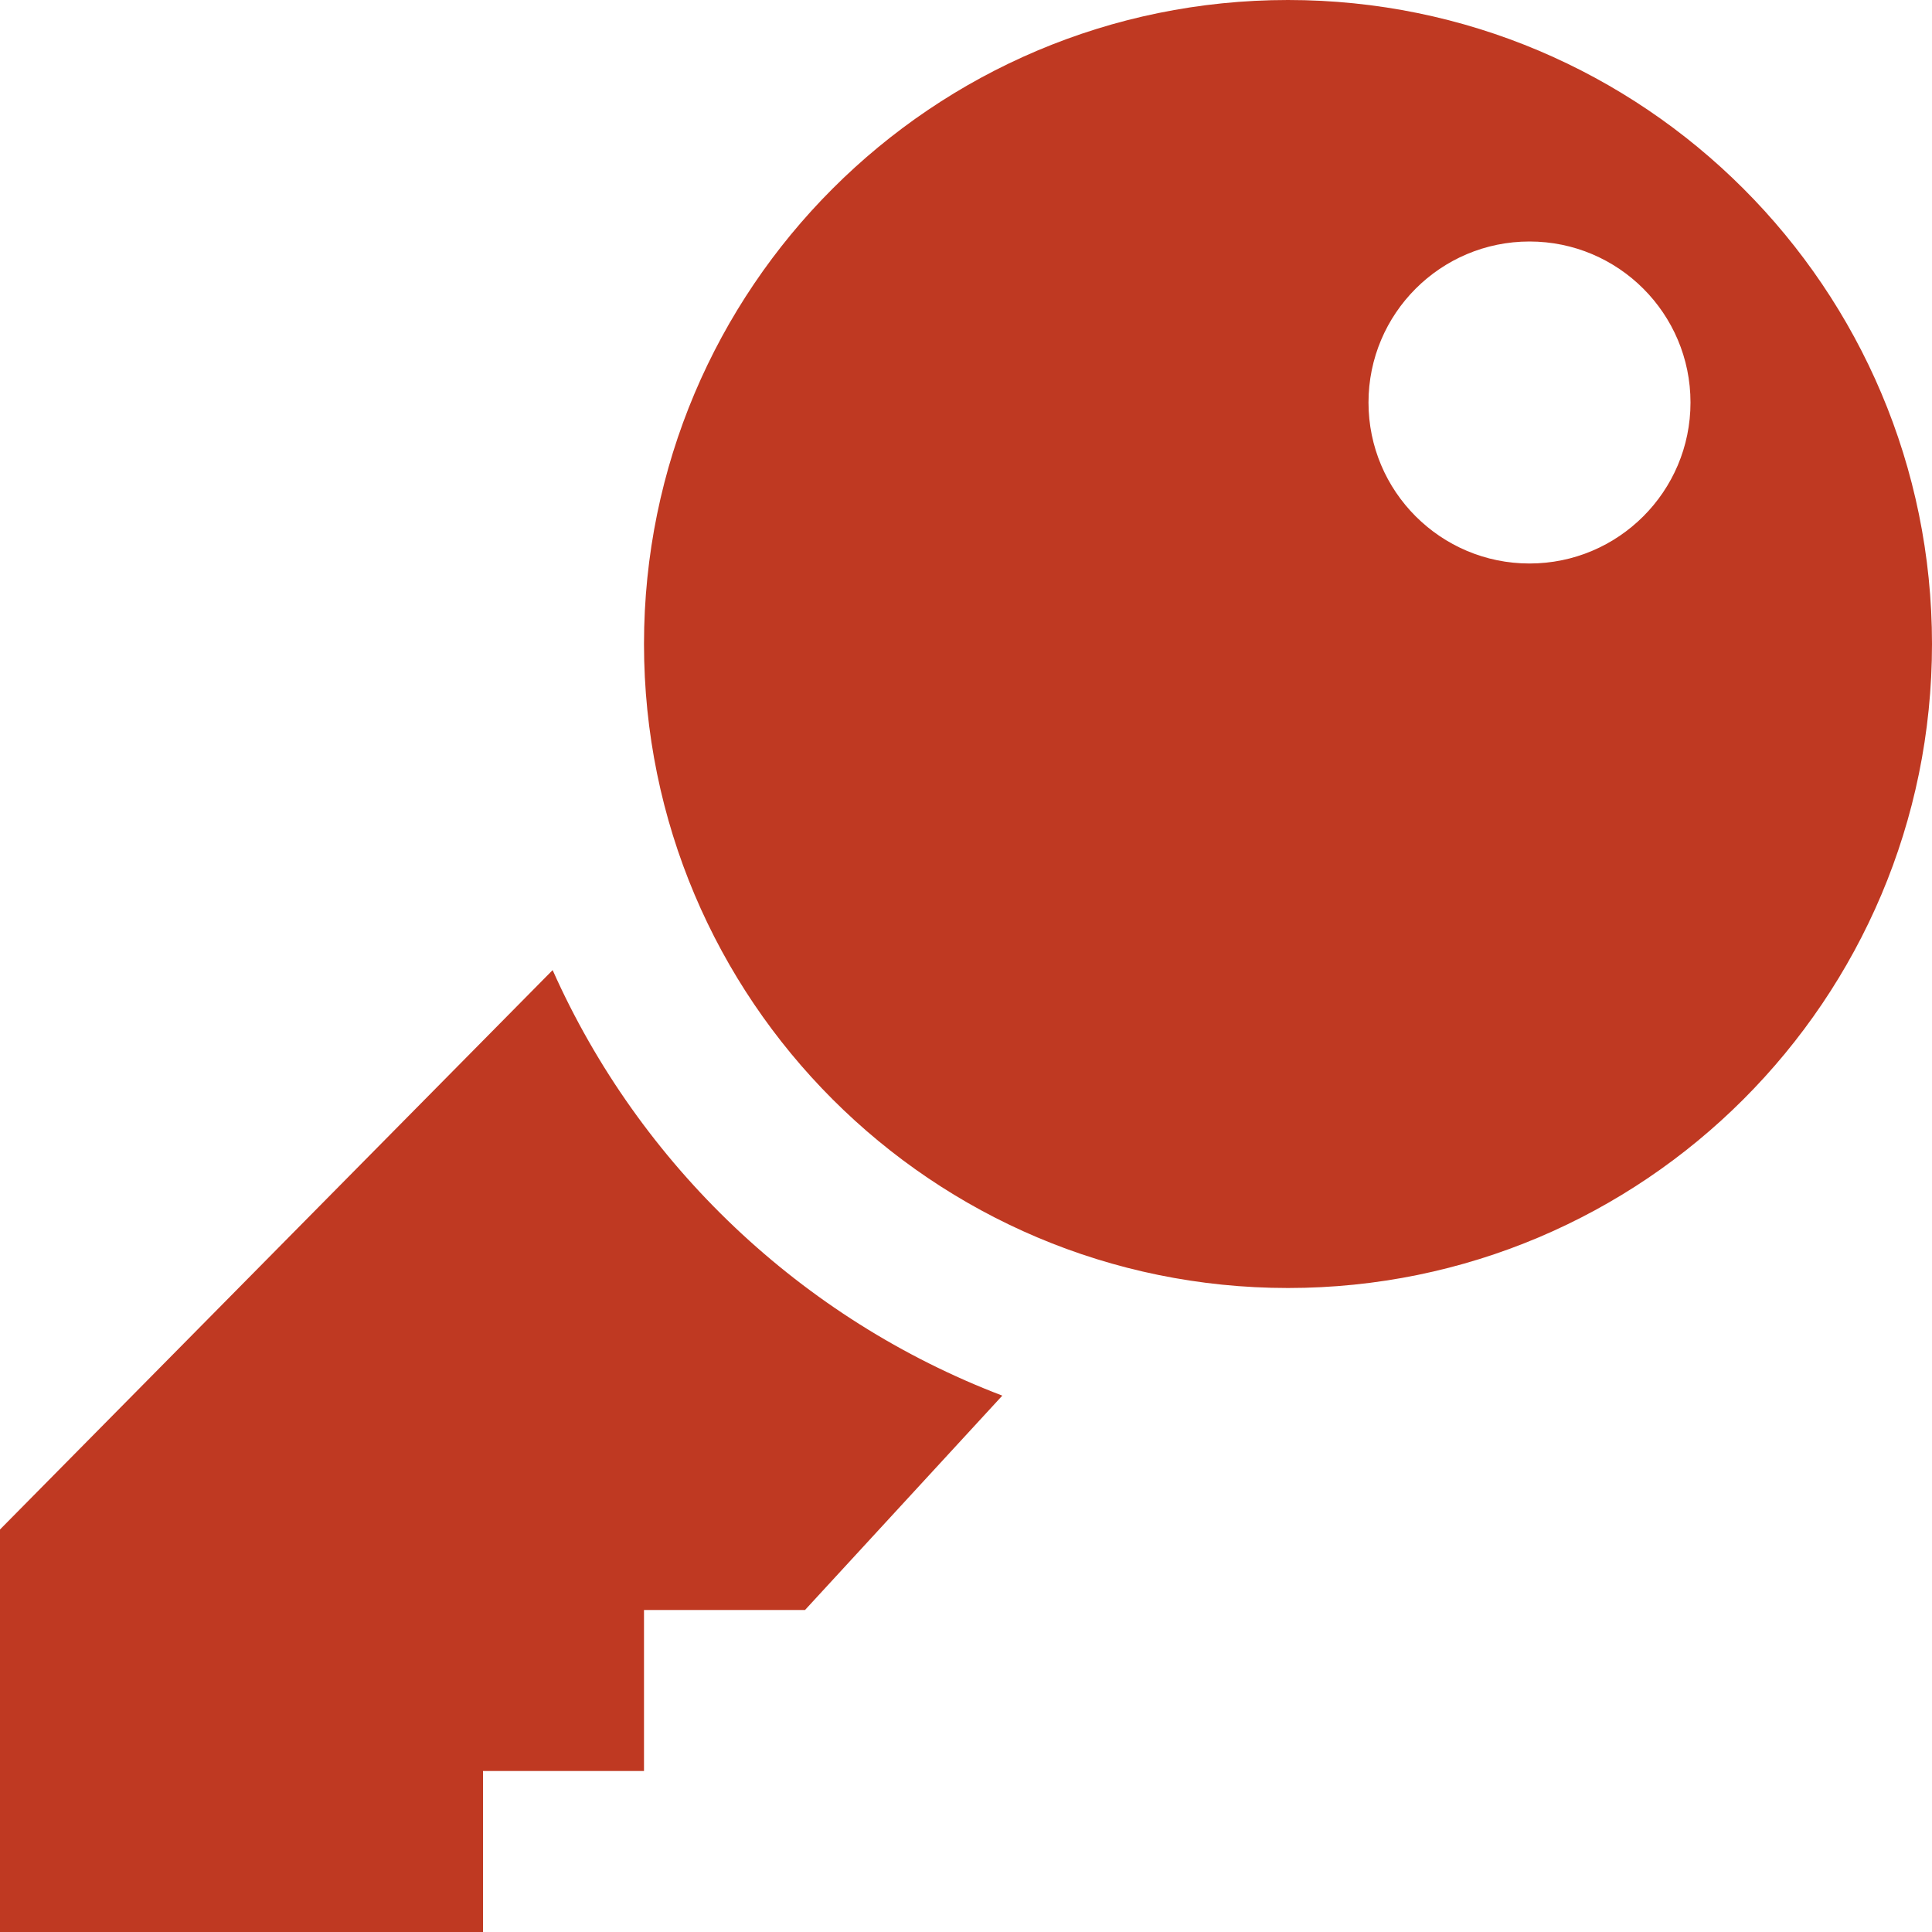
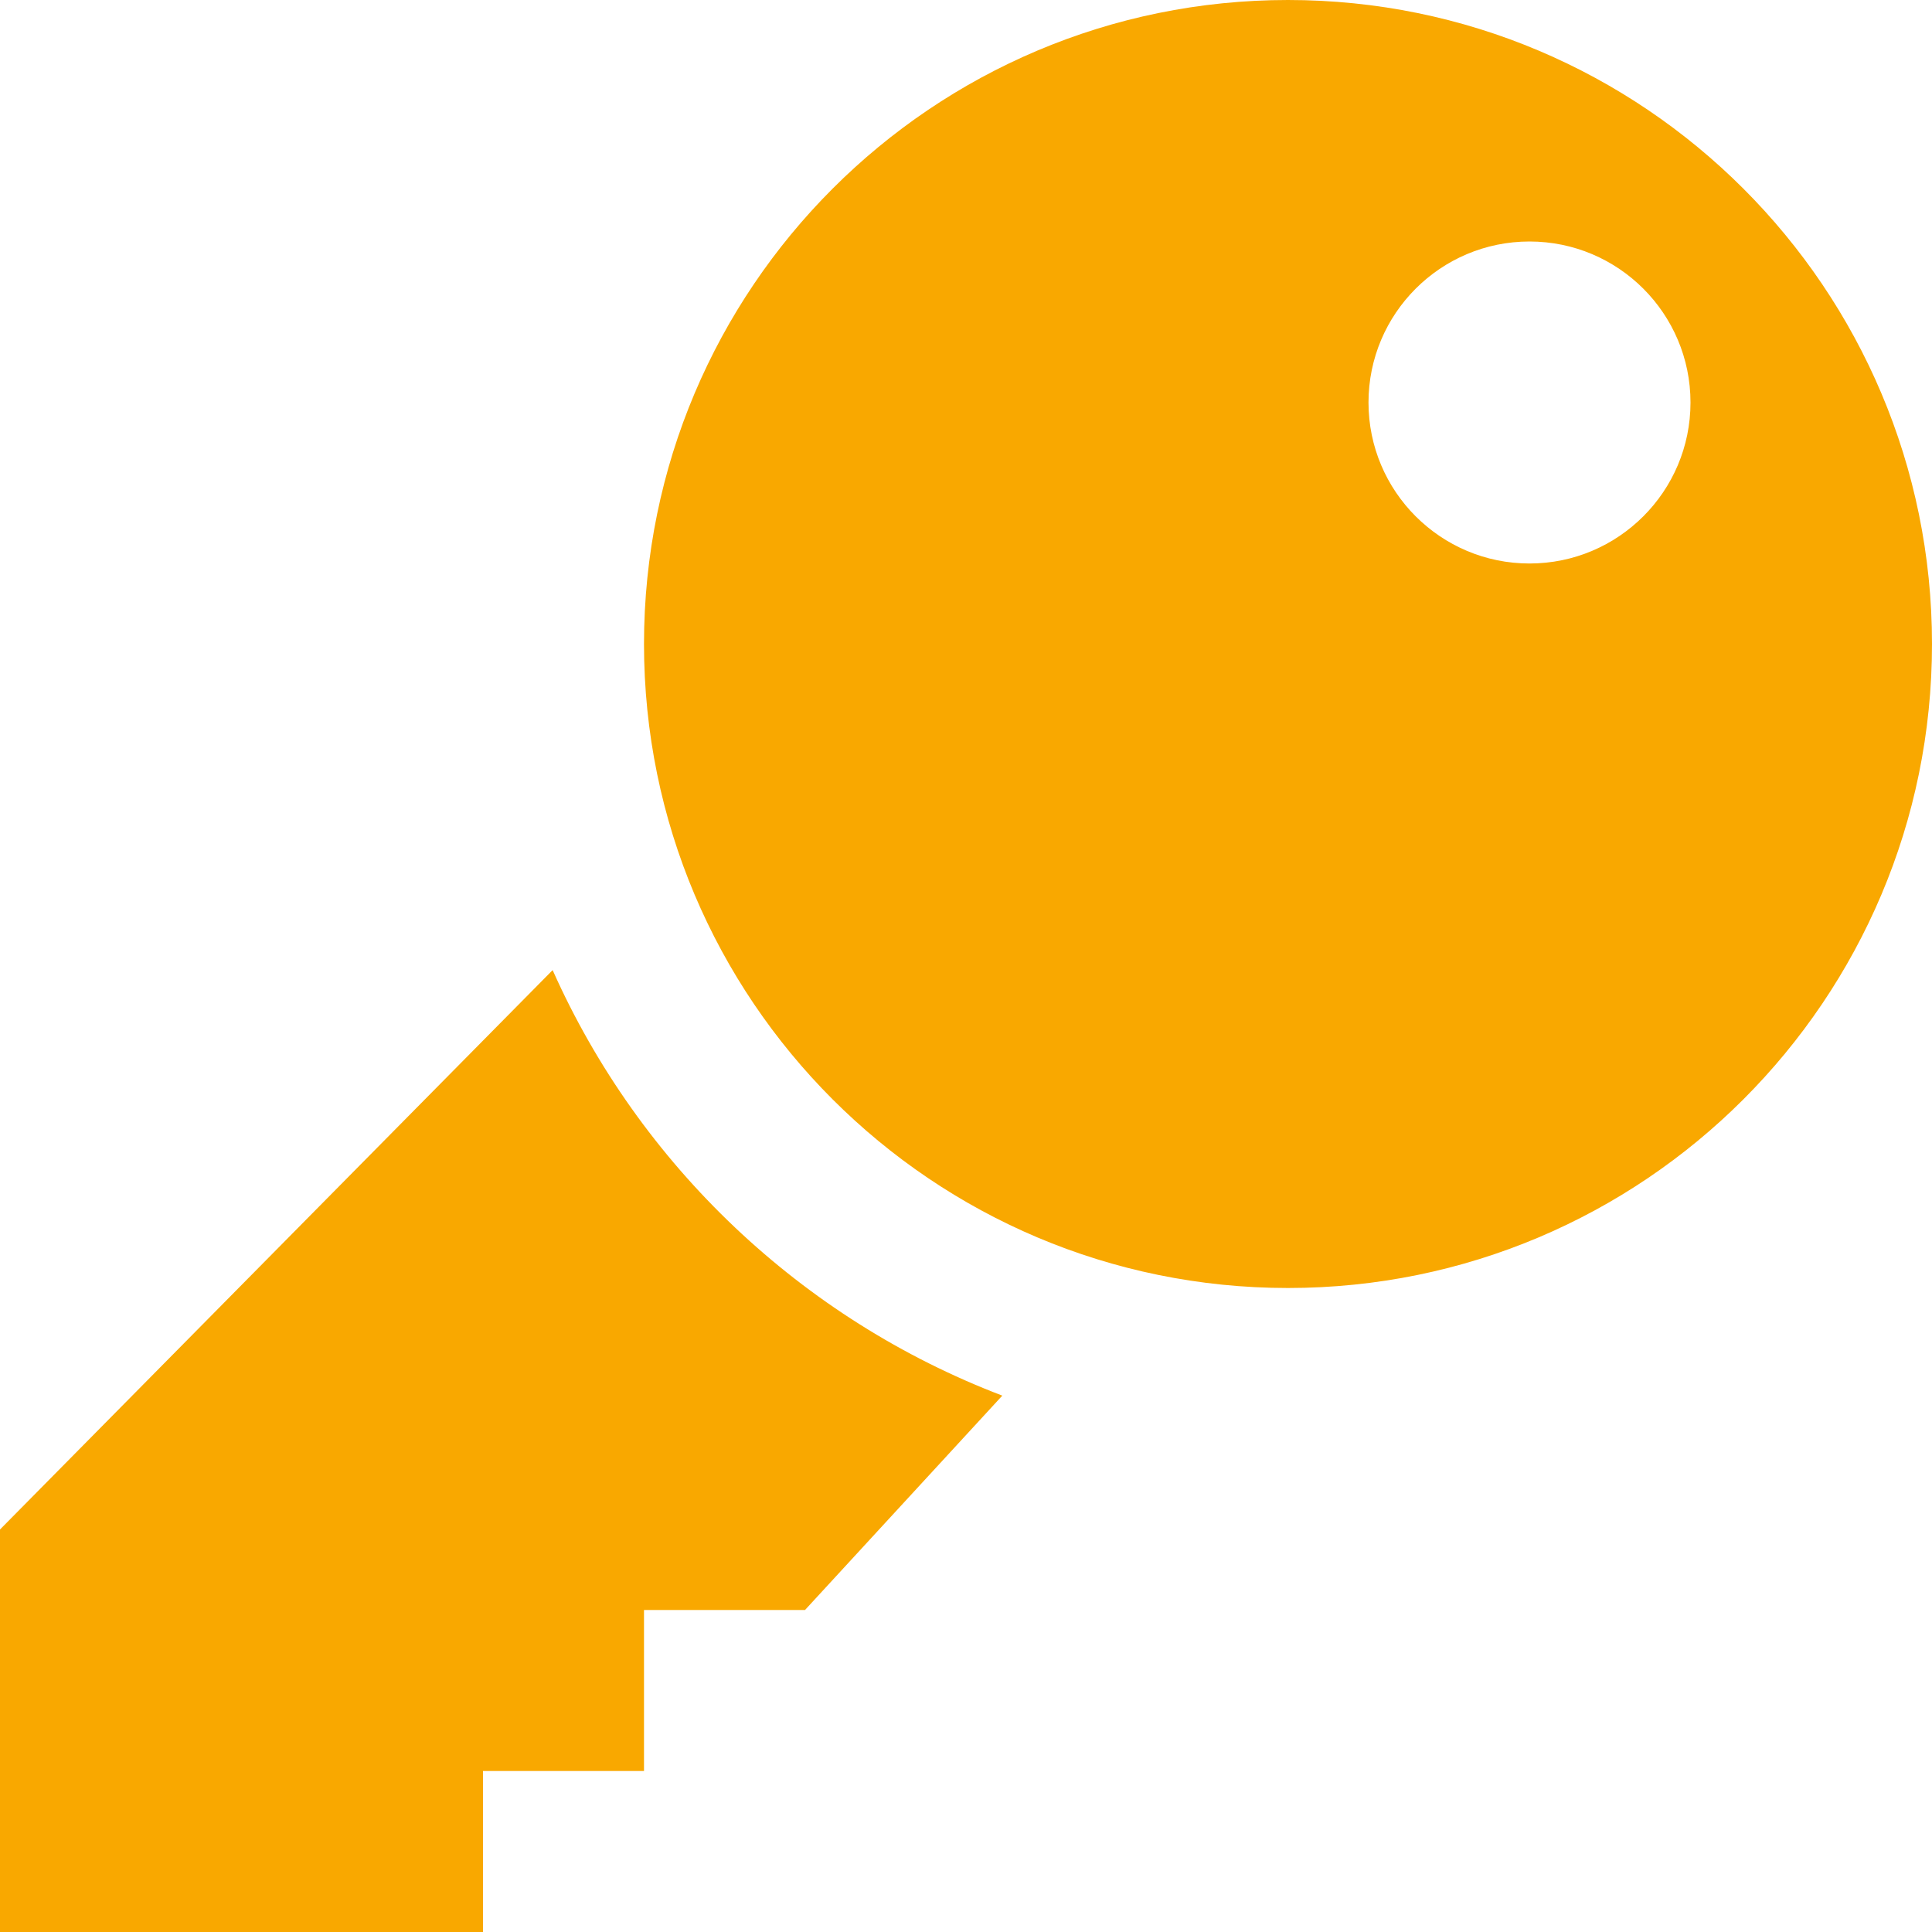
- <svg xmlns="http://www.w3.org/2000/svg" width="24" height="24" viewBox="0 0 24 24" fill="#bf3922">
+ <svg xmlns="http://www.w3.org/2000/svg" width="24" height="24" viewBox="0 0 24 24" fill="#f9a800">
  <path d="M12.451 17.337l-2.451 2.663h-2v2h-2v2h-6v-5l6.865-6.949c1.08 2.424 3.095 4.336 5.586 5.286zm11.549-9.337c0 4.418-3.582 8-8 8s-8-3.582-8-8 3.582-8 8-8 8 3.582 8 8zm-3-3c0-1.104-.896-2-2-2s-2 .896-2 2 .896 2 2 2 2-.896 2-2z" />
</svg>
